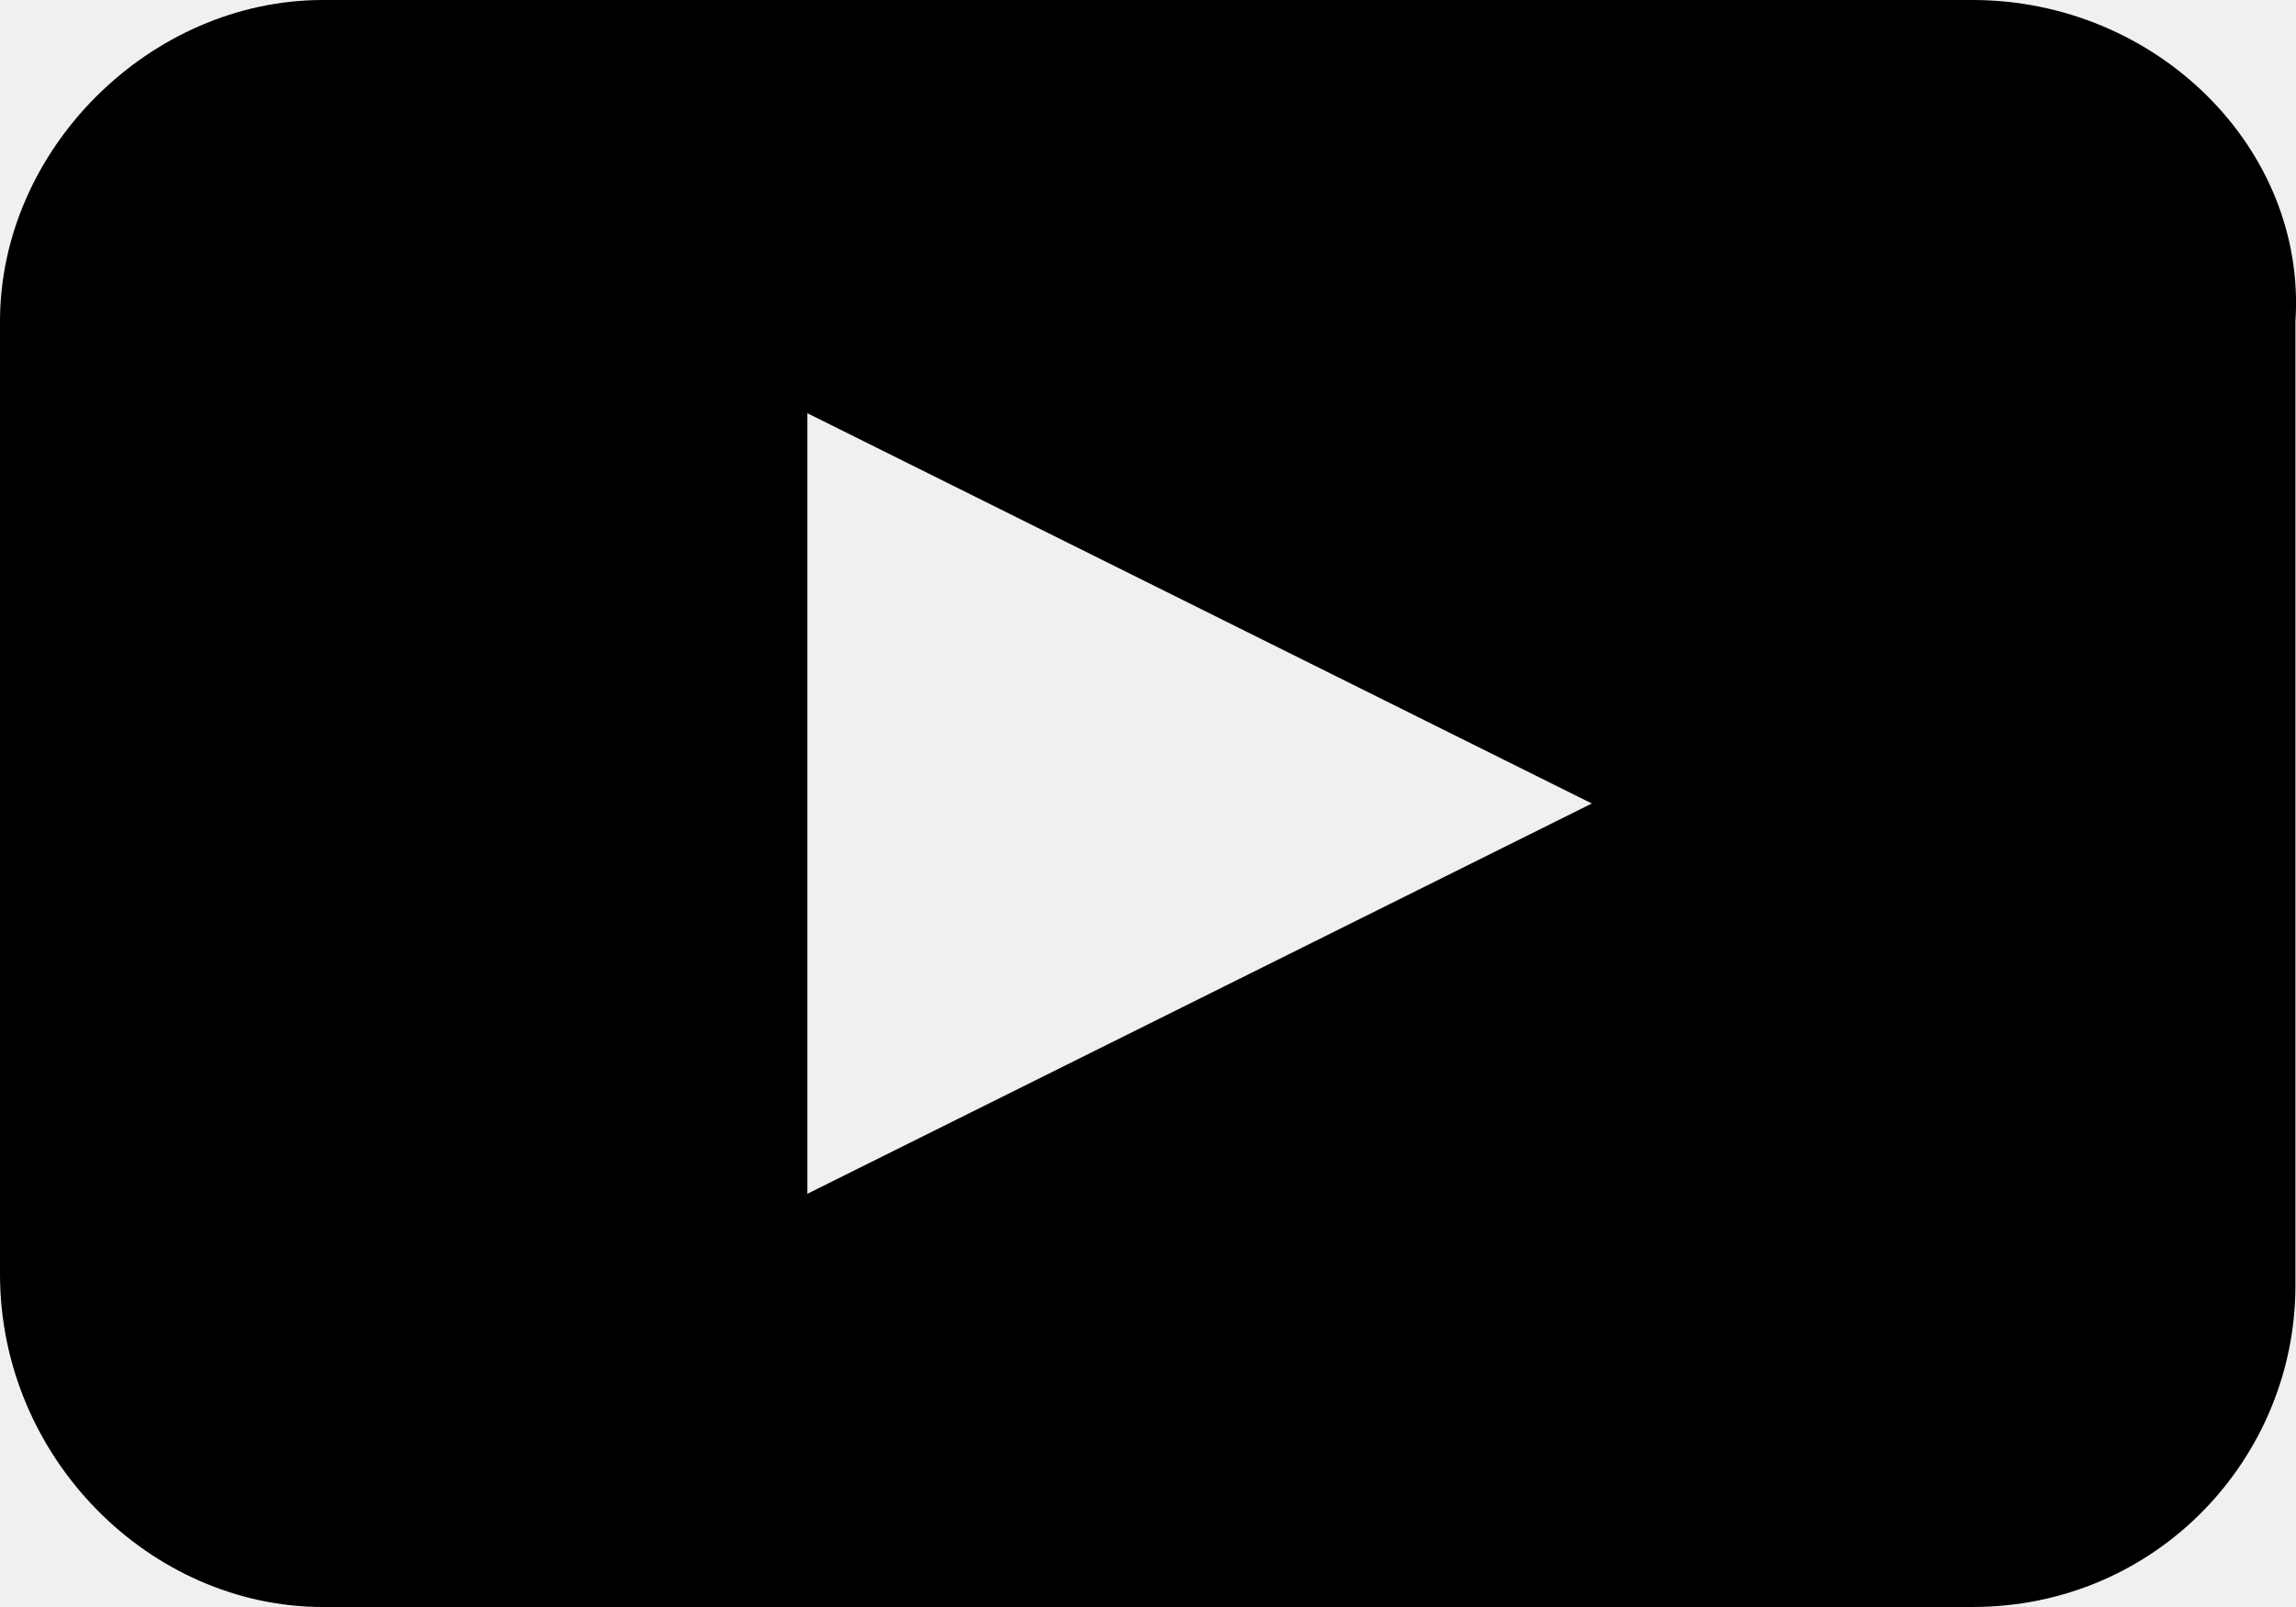
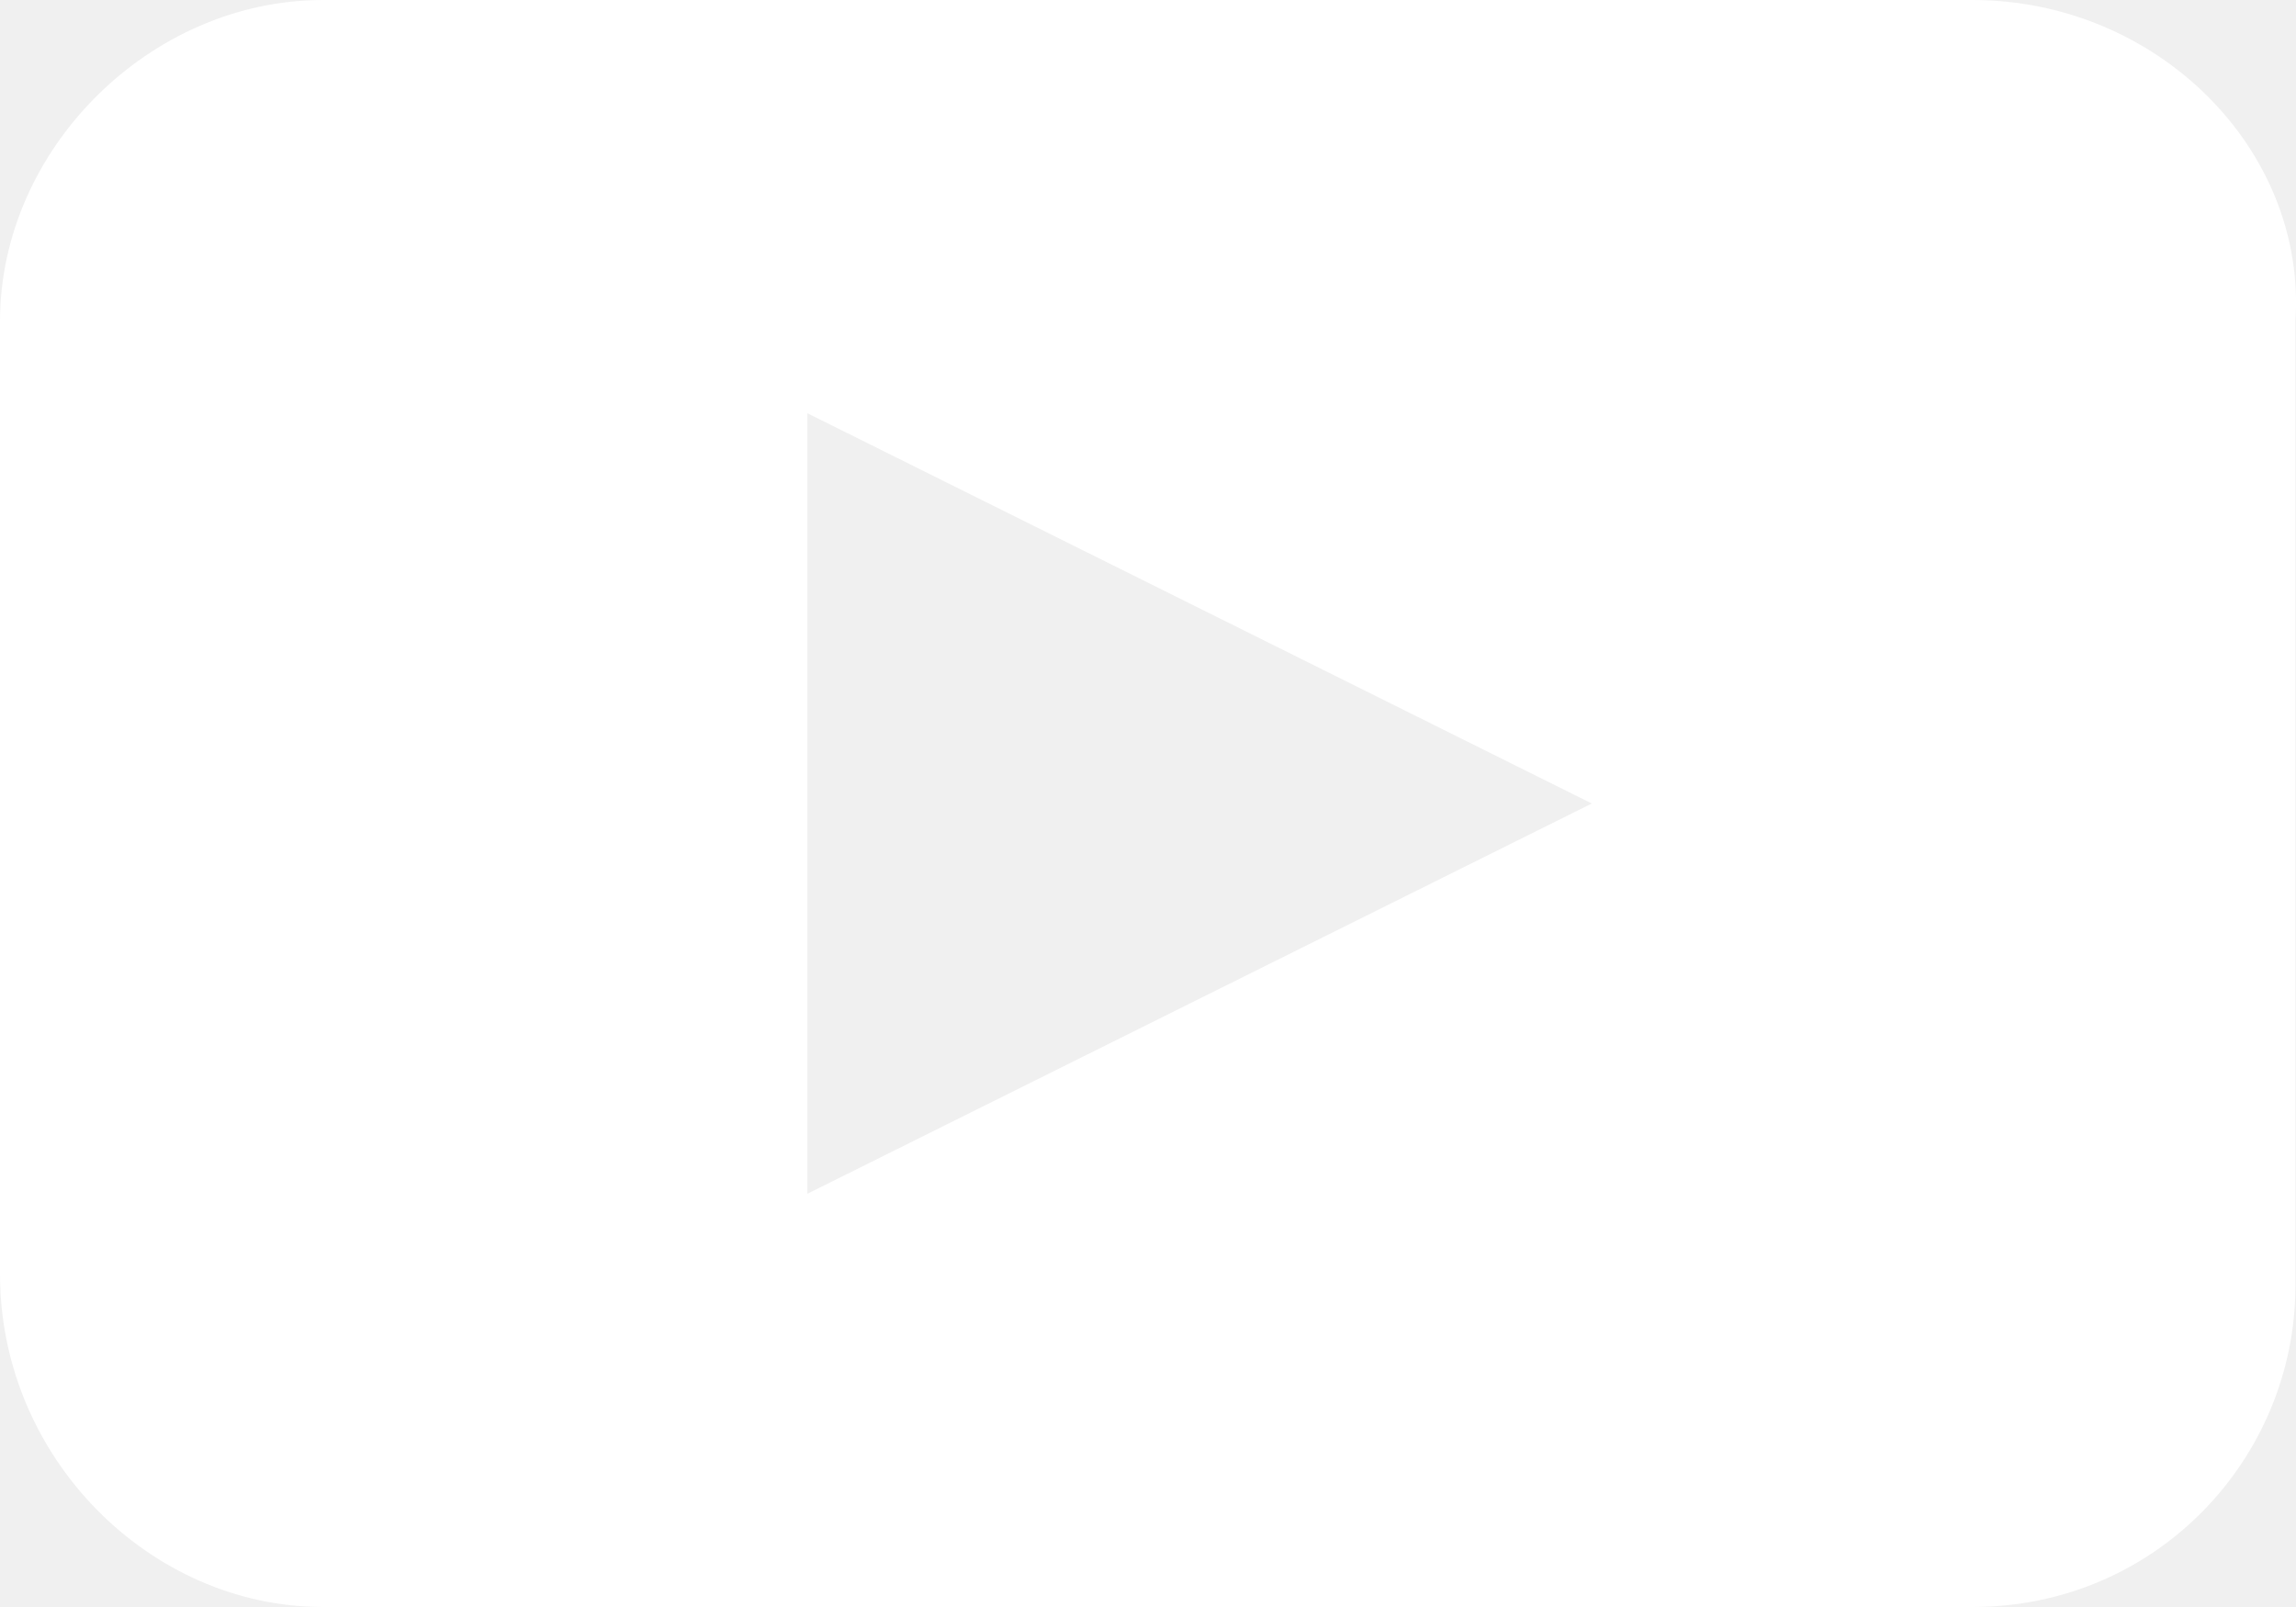
- <svg xmlns="http://www.w3.org/2000/svg" width="20" height="14" viewBox="0 0 20 14">
+ <svg xmlns="http://www.w3.org/2000/svg" viewBox="0 0 20 14" fill="#ffffff">
  <path d="M17.181 0H2.813C1.306 0 0 1.3 0 2.8V11.1C0 12.7 1.306 14 2.813 14H17.181C18.789 14 19.995 12.7 19.995 11.2V2.8C20.095 1.3 18.789 0 17.181 0ZM7.033 10.4V3.6L13.866 7L7.033 10.4Z" />
</svg>
